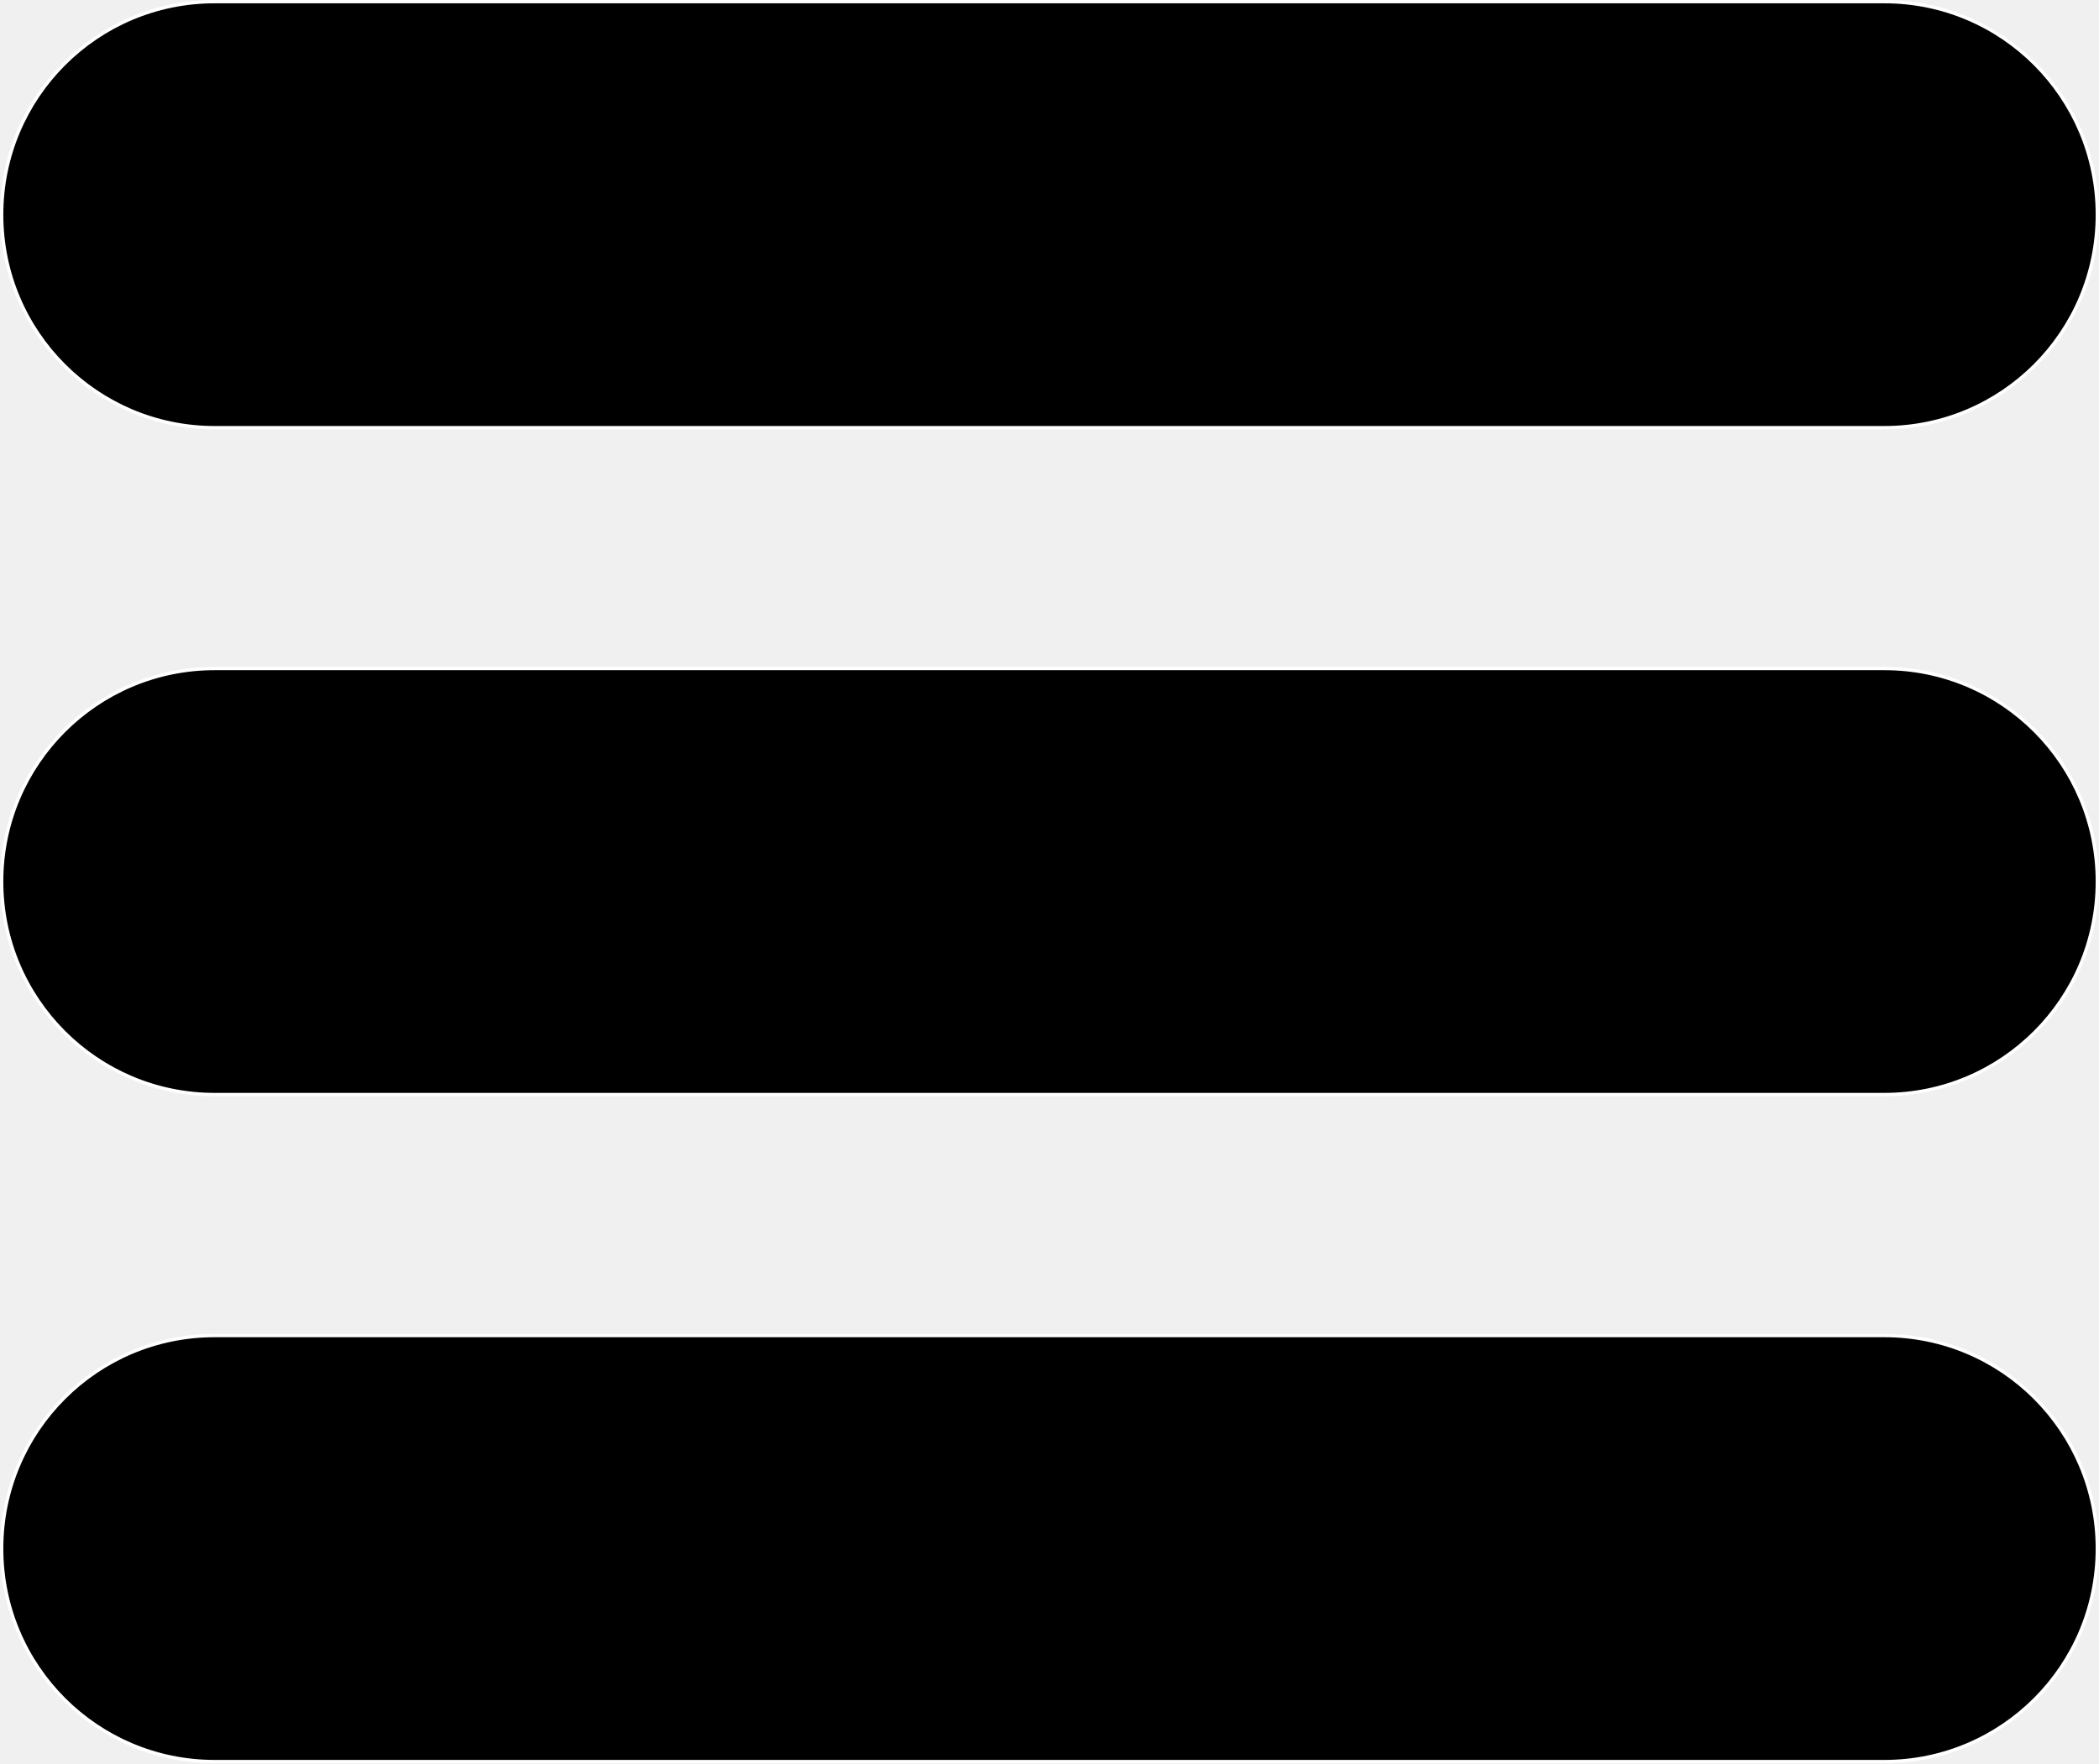
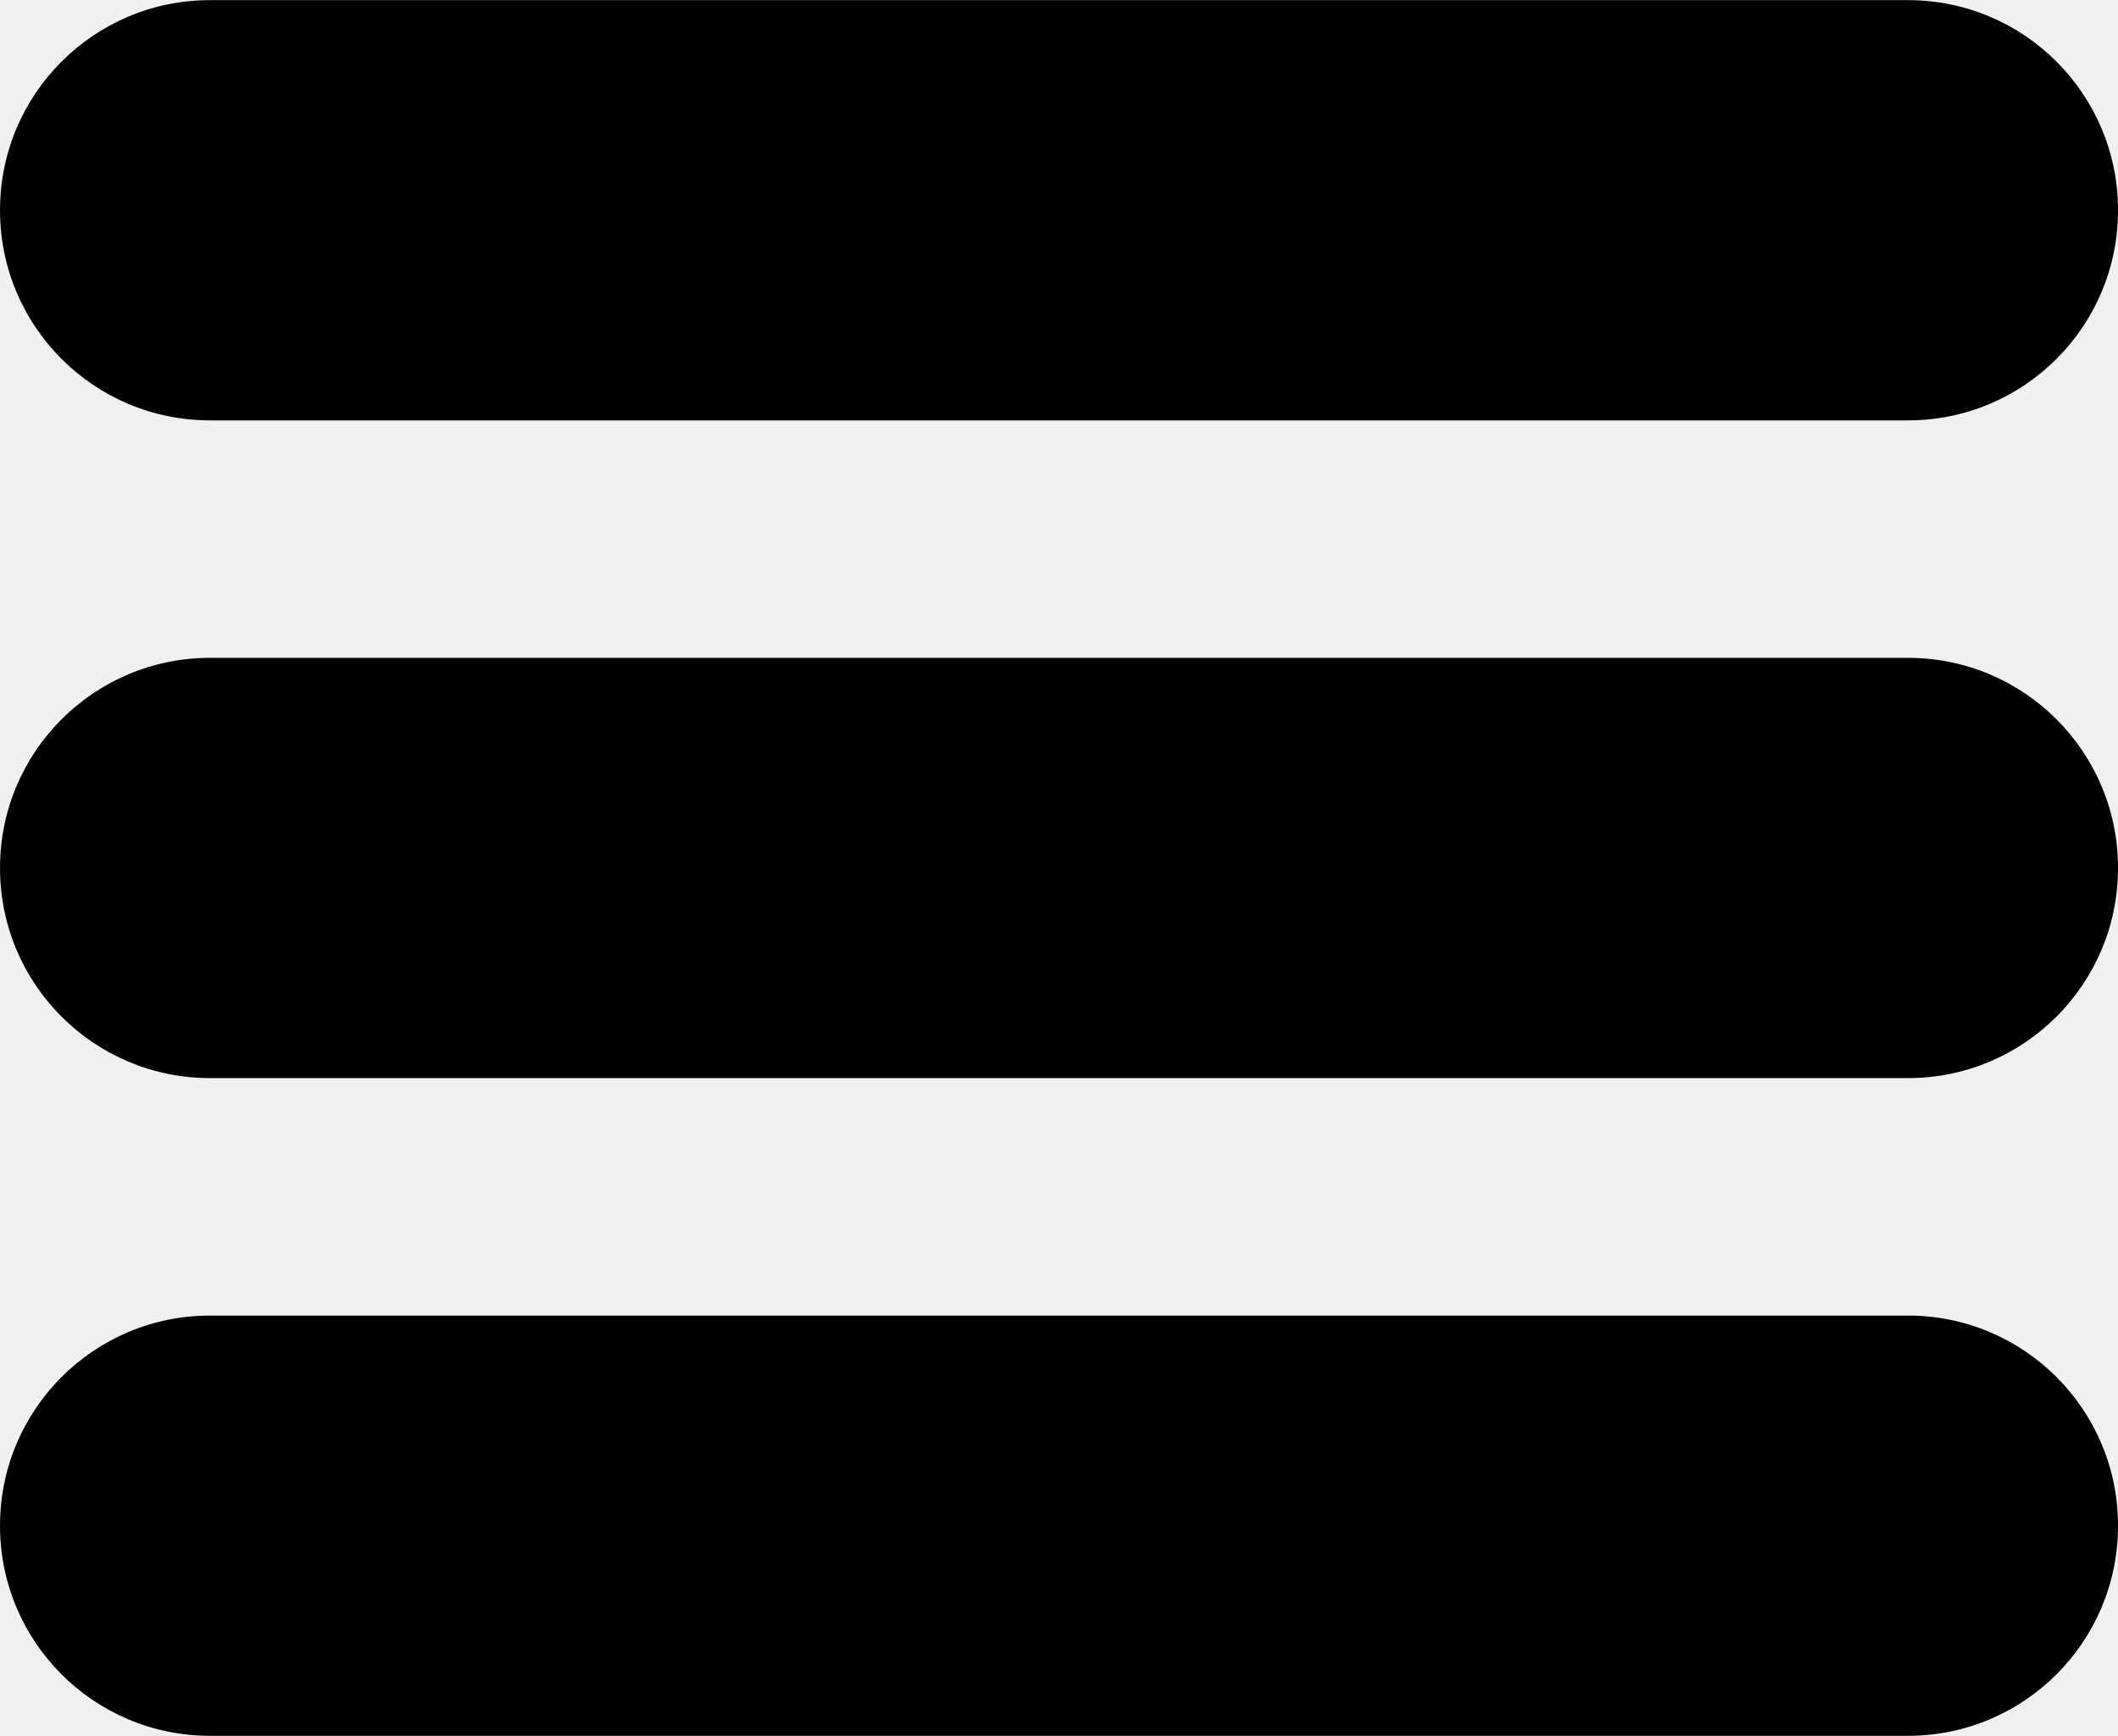
- <svg xmlns="http://www.w3.org/2000/svg" width="13.229mm" height="11.113mm" viewBox="0 0 13.229 11.113" version="1.1" id="svg3560">
+ <svg xmlns="http://www.w3.org/2000/svg" width="6.386mm" height="5.233mm" viewBox="0 0 6.386 5.233" version="1.1" id="svg3560">
  <defs id="defs3554" />
-   <g id="layer1" transform="translate(55.48648,-214.4416)">
-     <rect style="opacity:1;fill:#000000;fill-opacity:1;stroke:#ffffff;stroke-width:0.021;stroke-linecap:round;stroke-linejoin:miter;stroke-miterlimit:4;stroke-dasharray:none;stroke-dashoffset:0;stroke-opacity:1;paint-order:markers fill stroke" id="rect4105" width="13.208" height="2.685" x="-55.476" y="214.452" ry="1.342" />
-     <rect ry="1.342" y="218.655" x="-55.476" height="2.685" width="13.208" id="rect4116" style="opacity:1;fill:#000000;fill-opacity:1;stroke:#ffffff;stroke-width:0.021;stroke-linecap:round;stroke-linejoin:miter;stroke-miterlimit:4;stroke-dasharray:none;stroke-dashoffset:0;stroke-opacity:1;paint-order:markers fill stroke" />
-     <rect style="opacity:1;fill:#000000;fill-opacity:1;stroke:#ffffff;stroke-width:0.021;stroke-linecap:round;stroke-linejoin:miter;stroke-miterlimit:4;stroke-dasharray:none;stroke-dashoffset:0;stroke-opacity:1;paint-order:markers fill stroke" id="rect4118" width="13.208" height="2.685" x="-55.476" y="222.859" ry="1.342" />
+   <g id="layer1" transform="translate(55.47607,-220.3106)">
+     <rect style="opacity:1;fill:#000000;fill-opacity:1;stroke:none;stroke-width:0.01;stroke-linecap:round;stroke-linejoin:miter;stroke-miterlimit:4;stroke-dasharray:none;stroke-dashoffset:0;stroke-opacity:1;paint-order:markers fill stroke" id="rect4105" width="6.386" height="1.267" x="-55.476" y="220.311" ry="0.633" />
+     <rect ry="0.633" y="222.294" x="-55.476" height="1.267" width="6.386" id="rect4116" style="opacity:1;fill:#000000;fill-opacity:1;stroke:none;stroke-width:0.01;stroke-linecap:round;stroke-linejoin:miter;stroke-miterlimit:4;stroke-dasharray:none;stroke-dashoffset:0;stroke-opacity:1;paint-order:markers fill stroke" />
+     <rect style="opacity:1;fill:#000000;fill-opacity:1;stroke:none;stroke-width:0.01;stroke-linecap:round;stroke-linejoin:miter;stroke-miterlimit:4;stroke-dasharray:none;stroke-dashoffset:0;stroke-opacity:1;paint-order:markers fill stroke" id="rect4118" width="6.386" height="1.267" x="-55.476" y="224.277" ry="0.633" />
  </g>
</svg>
